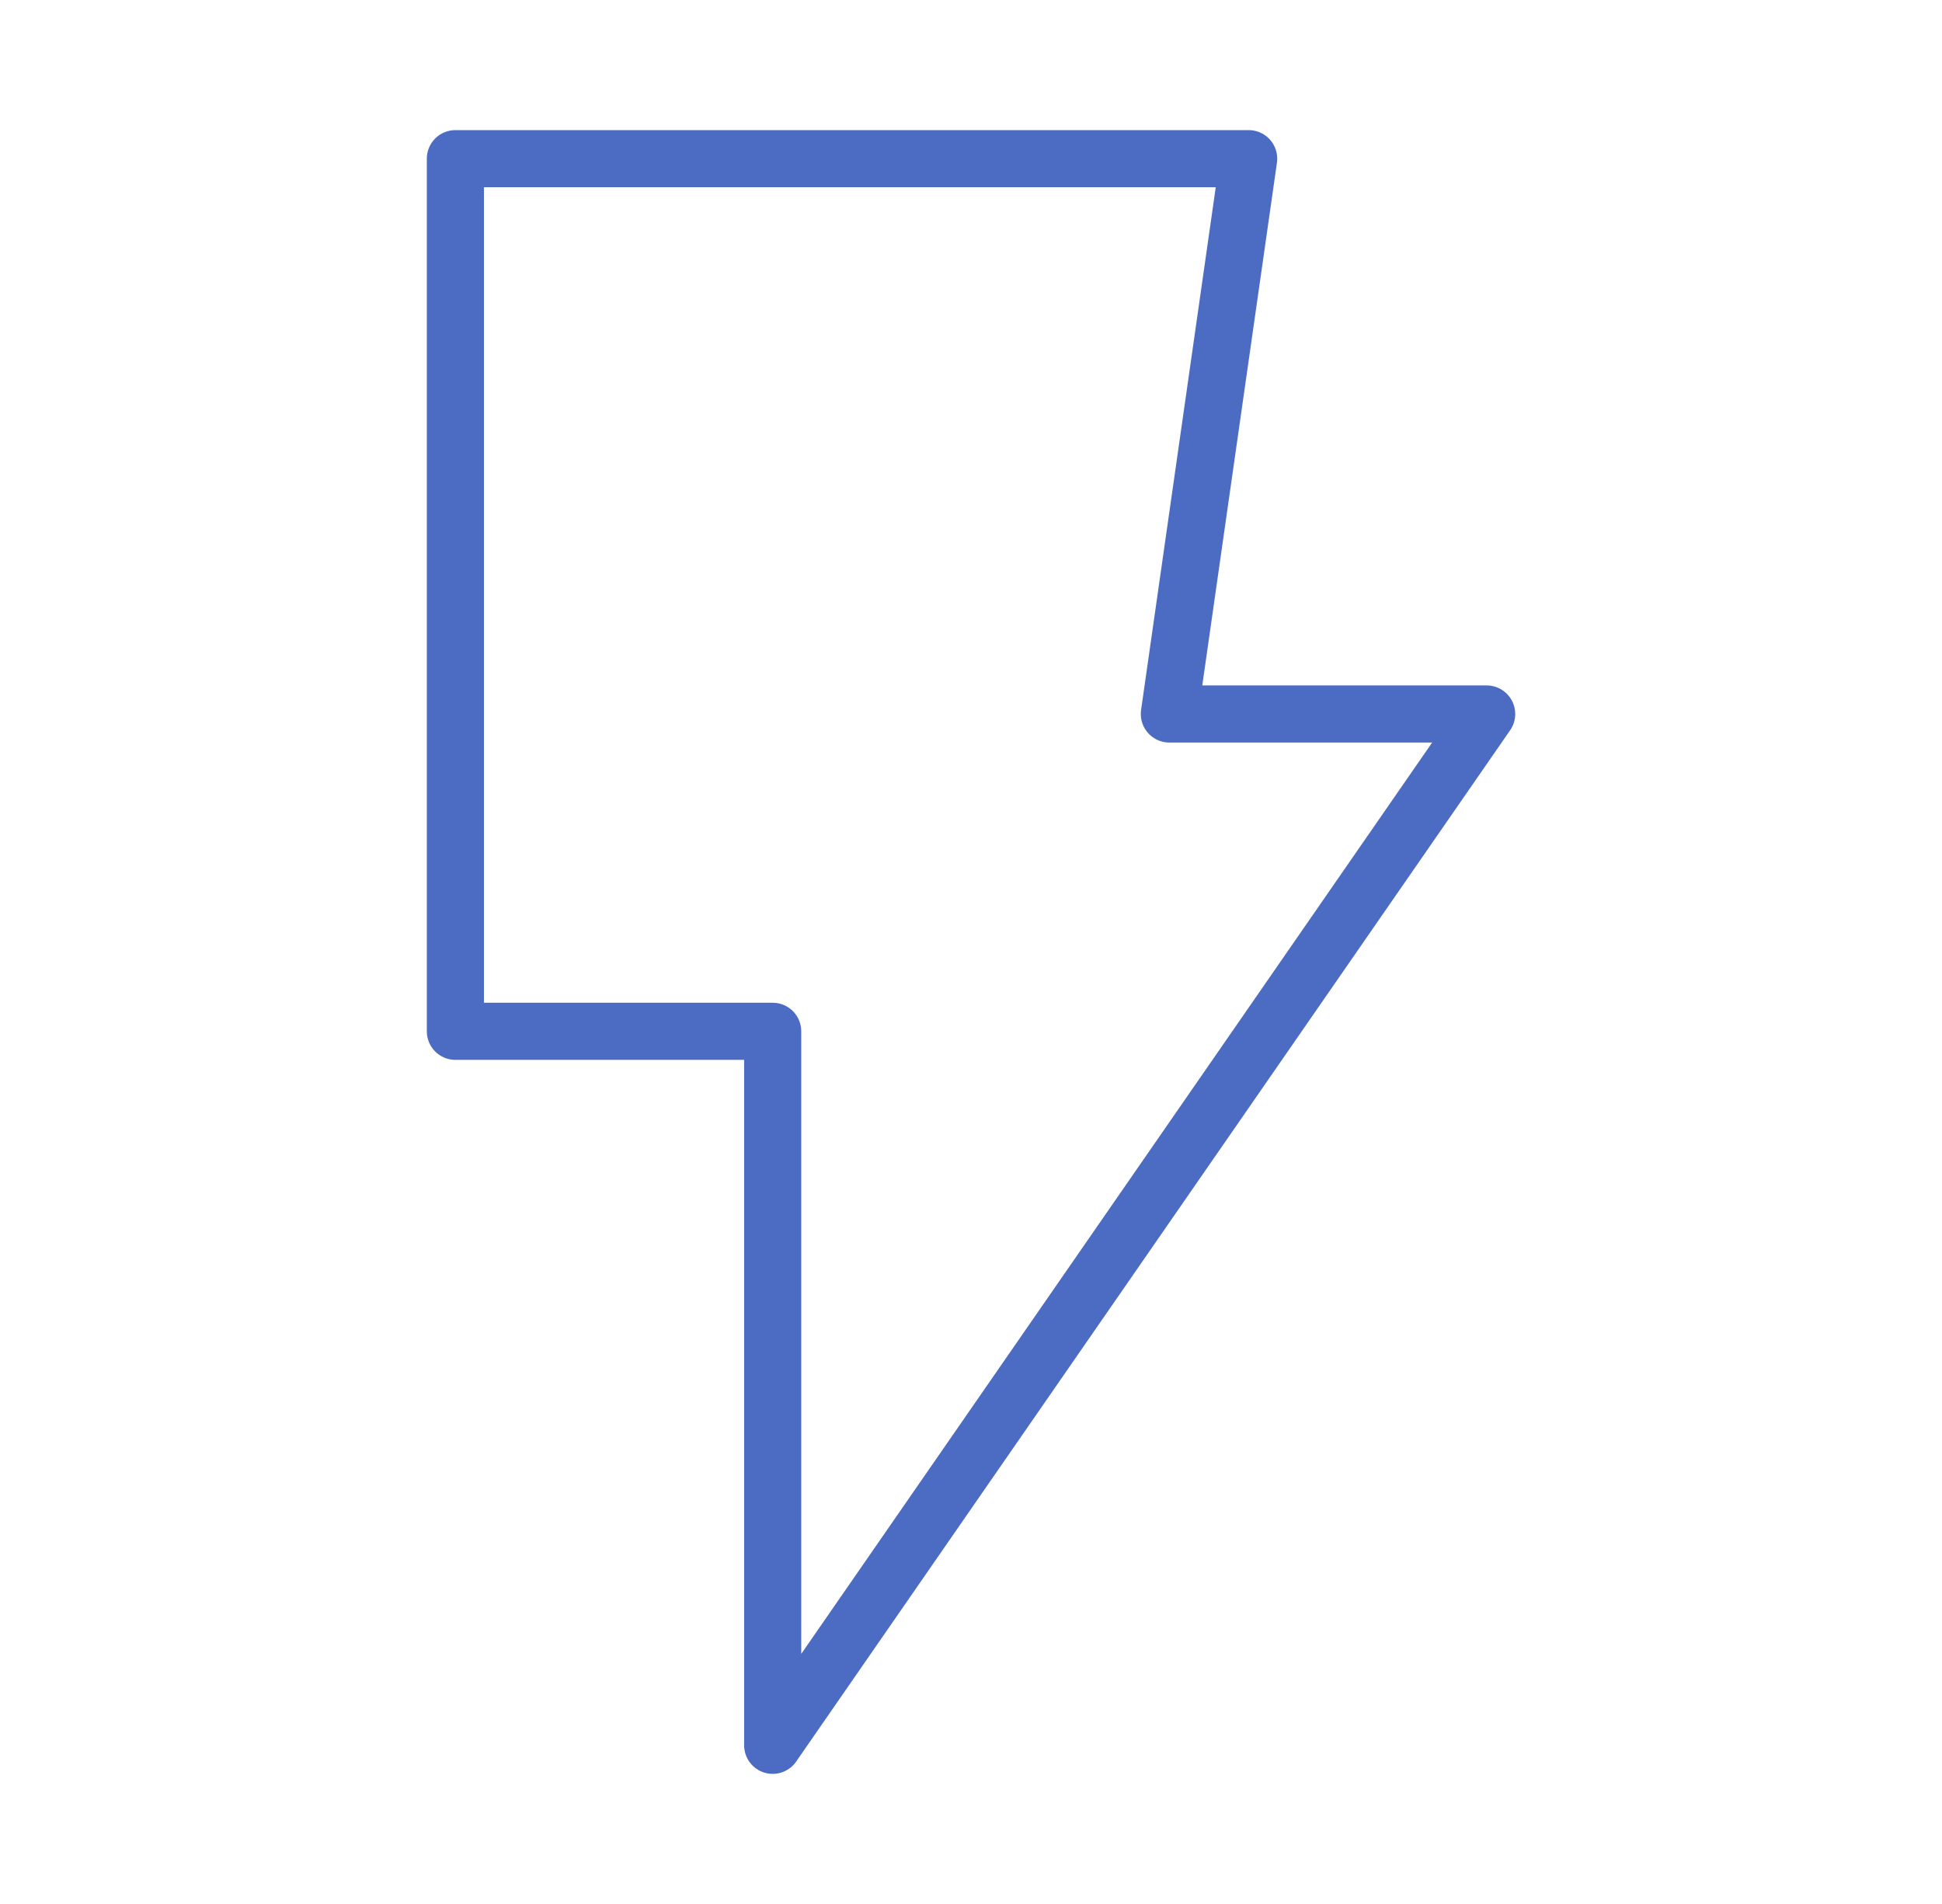
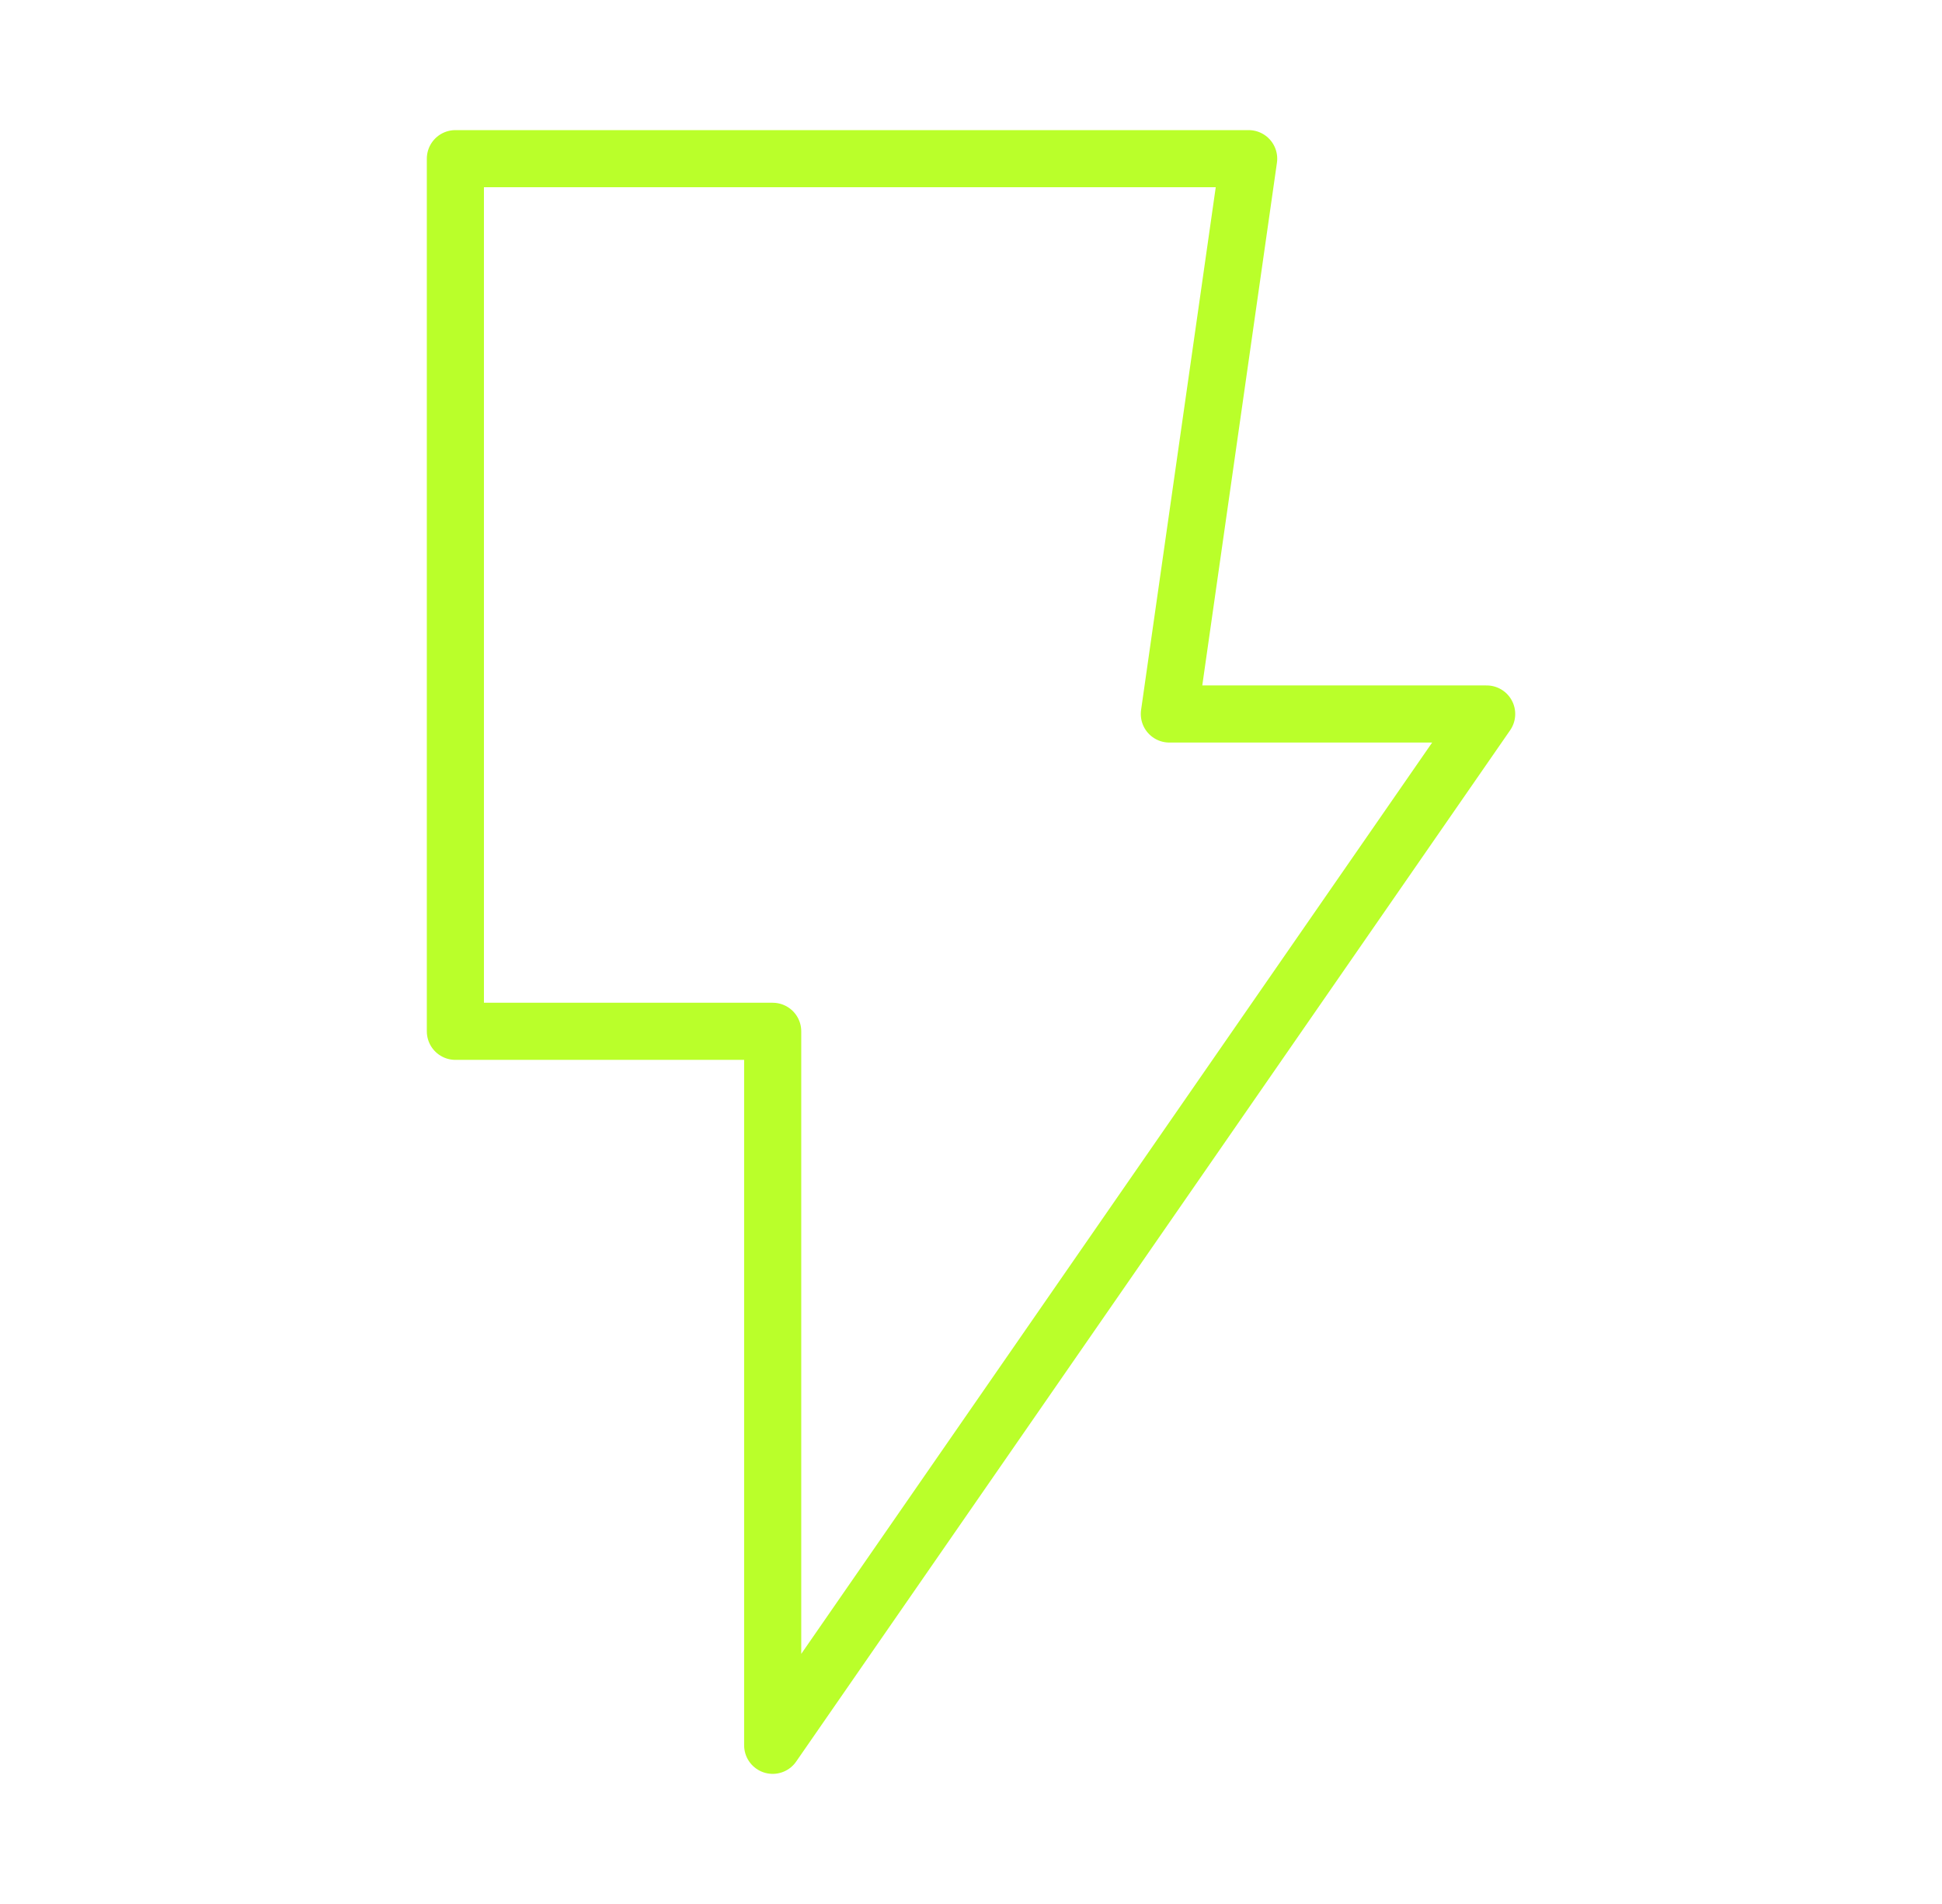
<svg xmlns="http://www.w3.org/2000/svg" width="51" height="50" viewBox="0 0 51 50" fill="none">
-   <path d="M32.792 4.167H11.959V27.083H20.292V45.833L39.042 18.75H30.709L32.792 4.167Z" stroke="#4B6CC2" stroke-width="1.5" stroke-linejoin="round" />
+   <path d="M32.792 4.167H11.959V27.083H20.292V45.833L39.042 18.75H30.709L32.792 4.167Z" stroke="#baff2a" stroke-width="1.5" stroke-linejoin="round" />
</svg>
